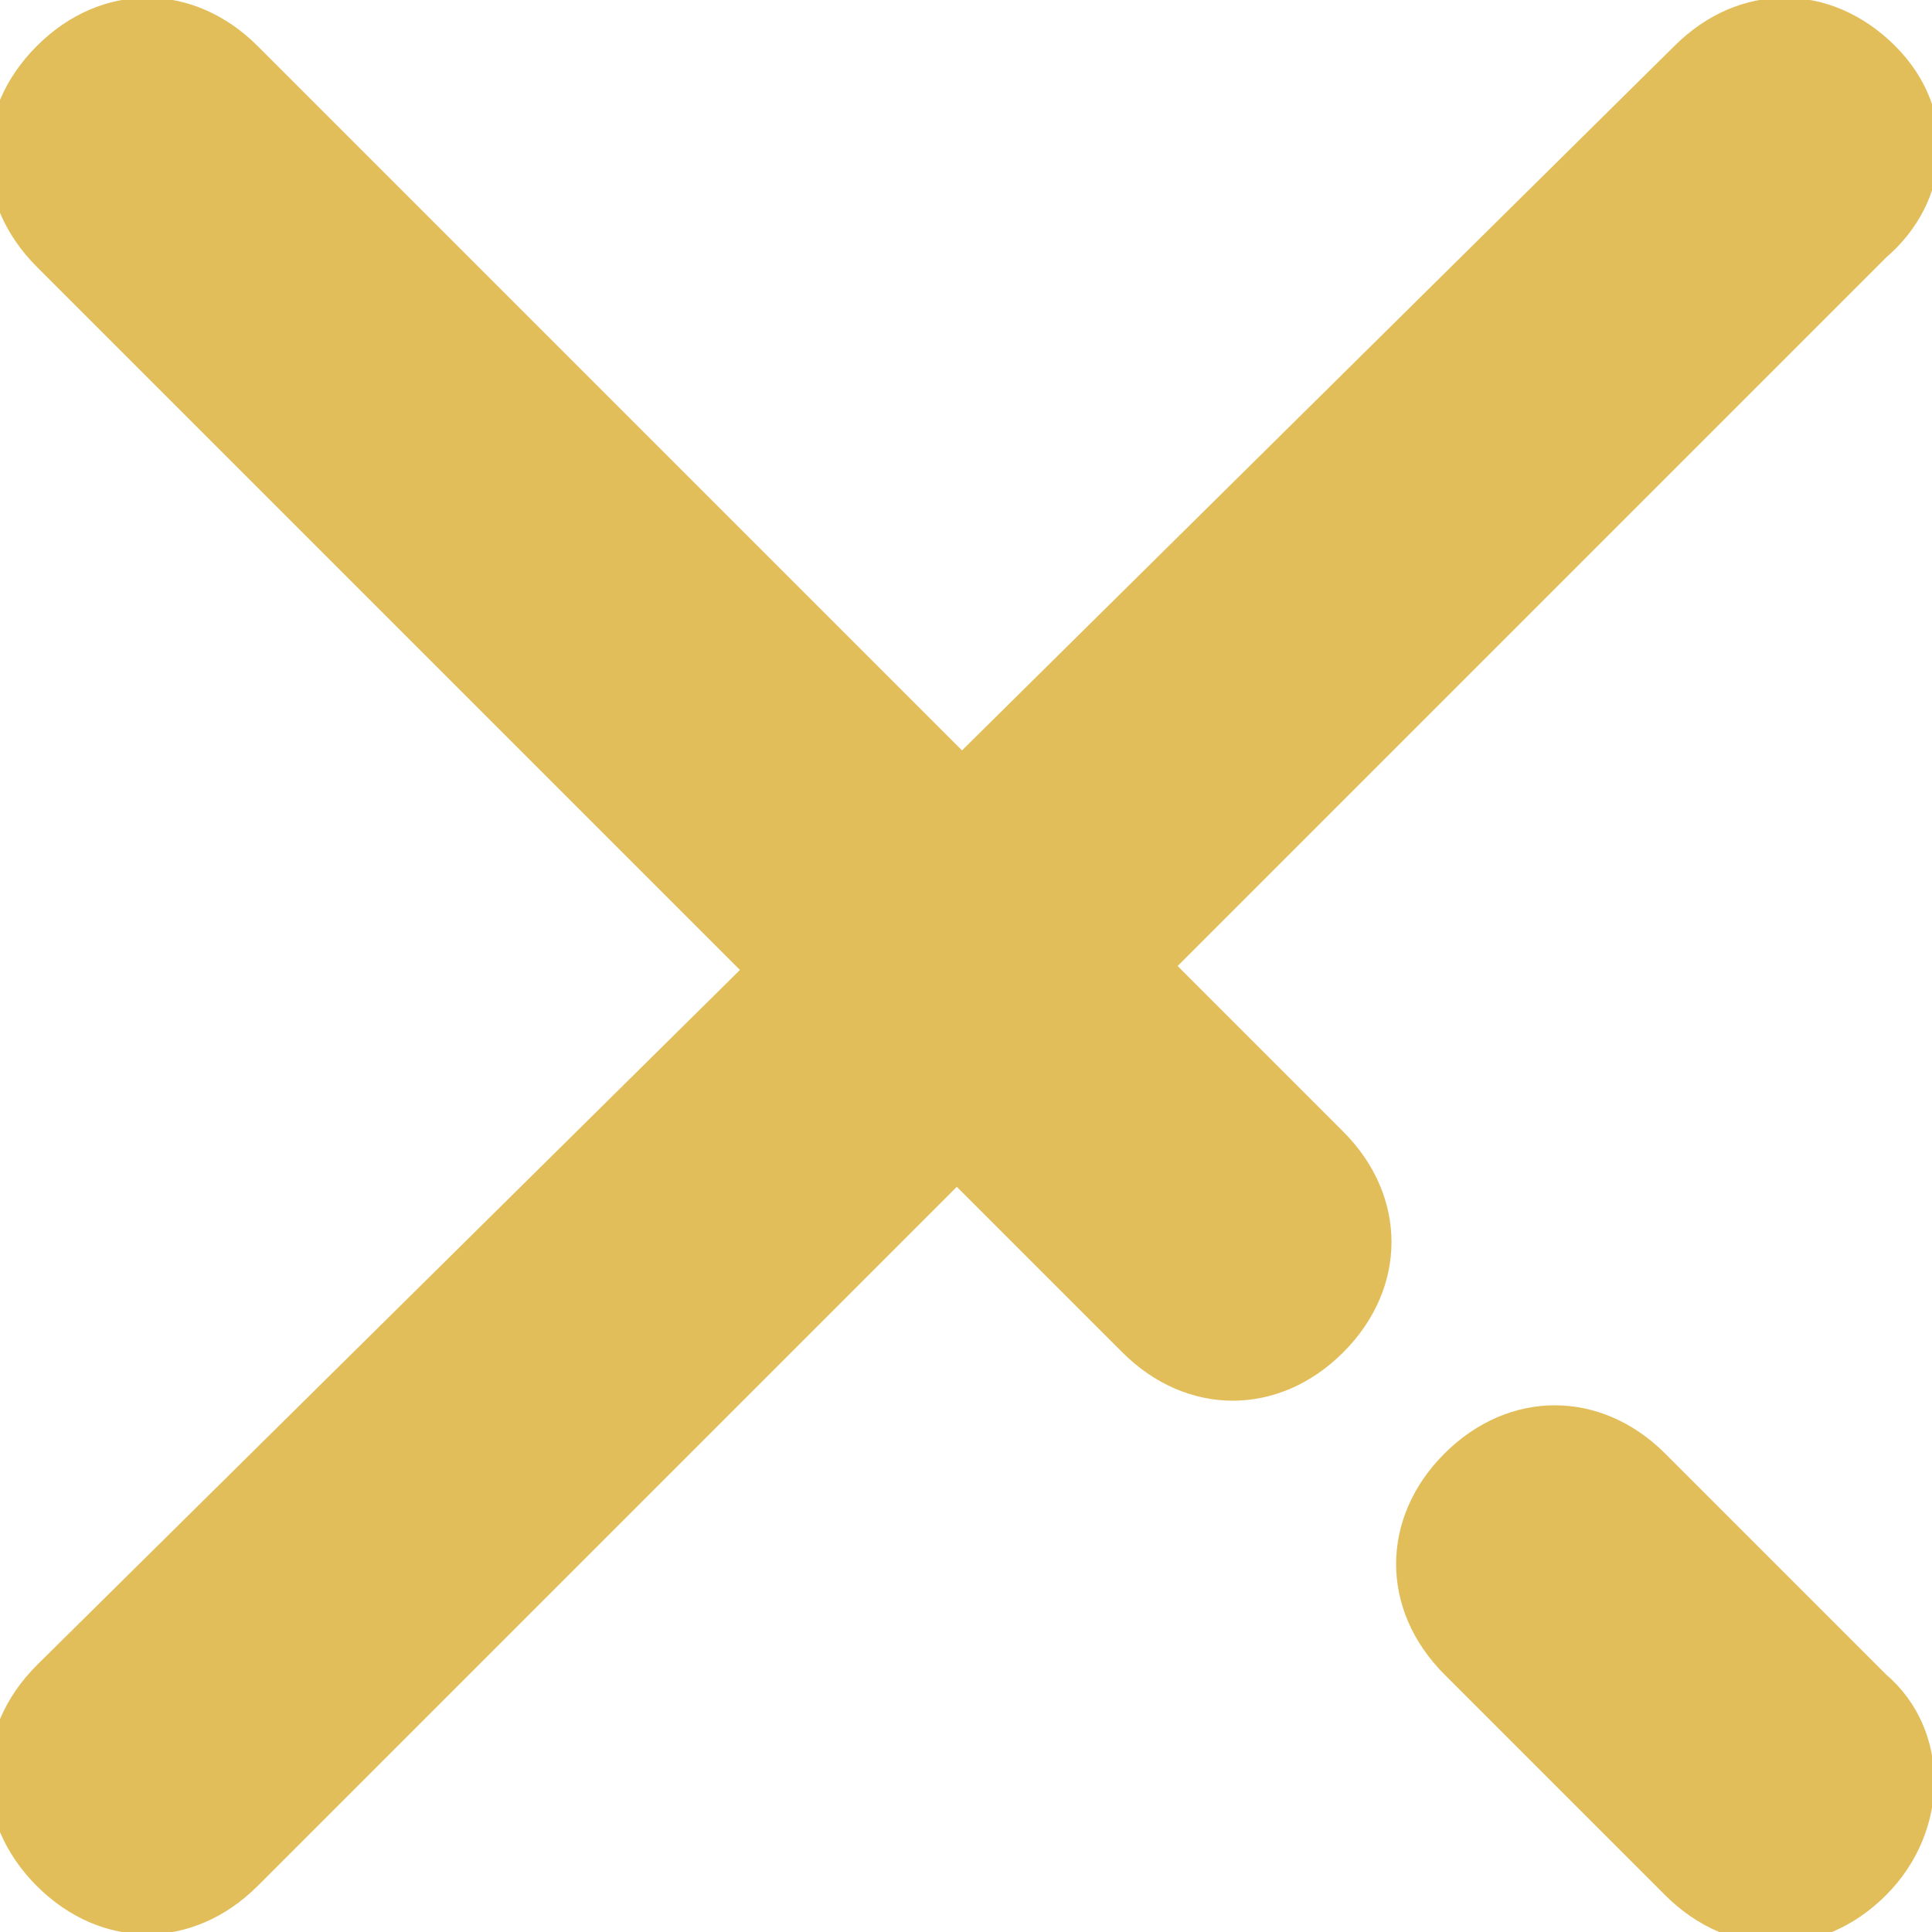
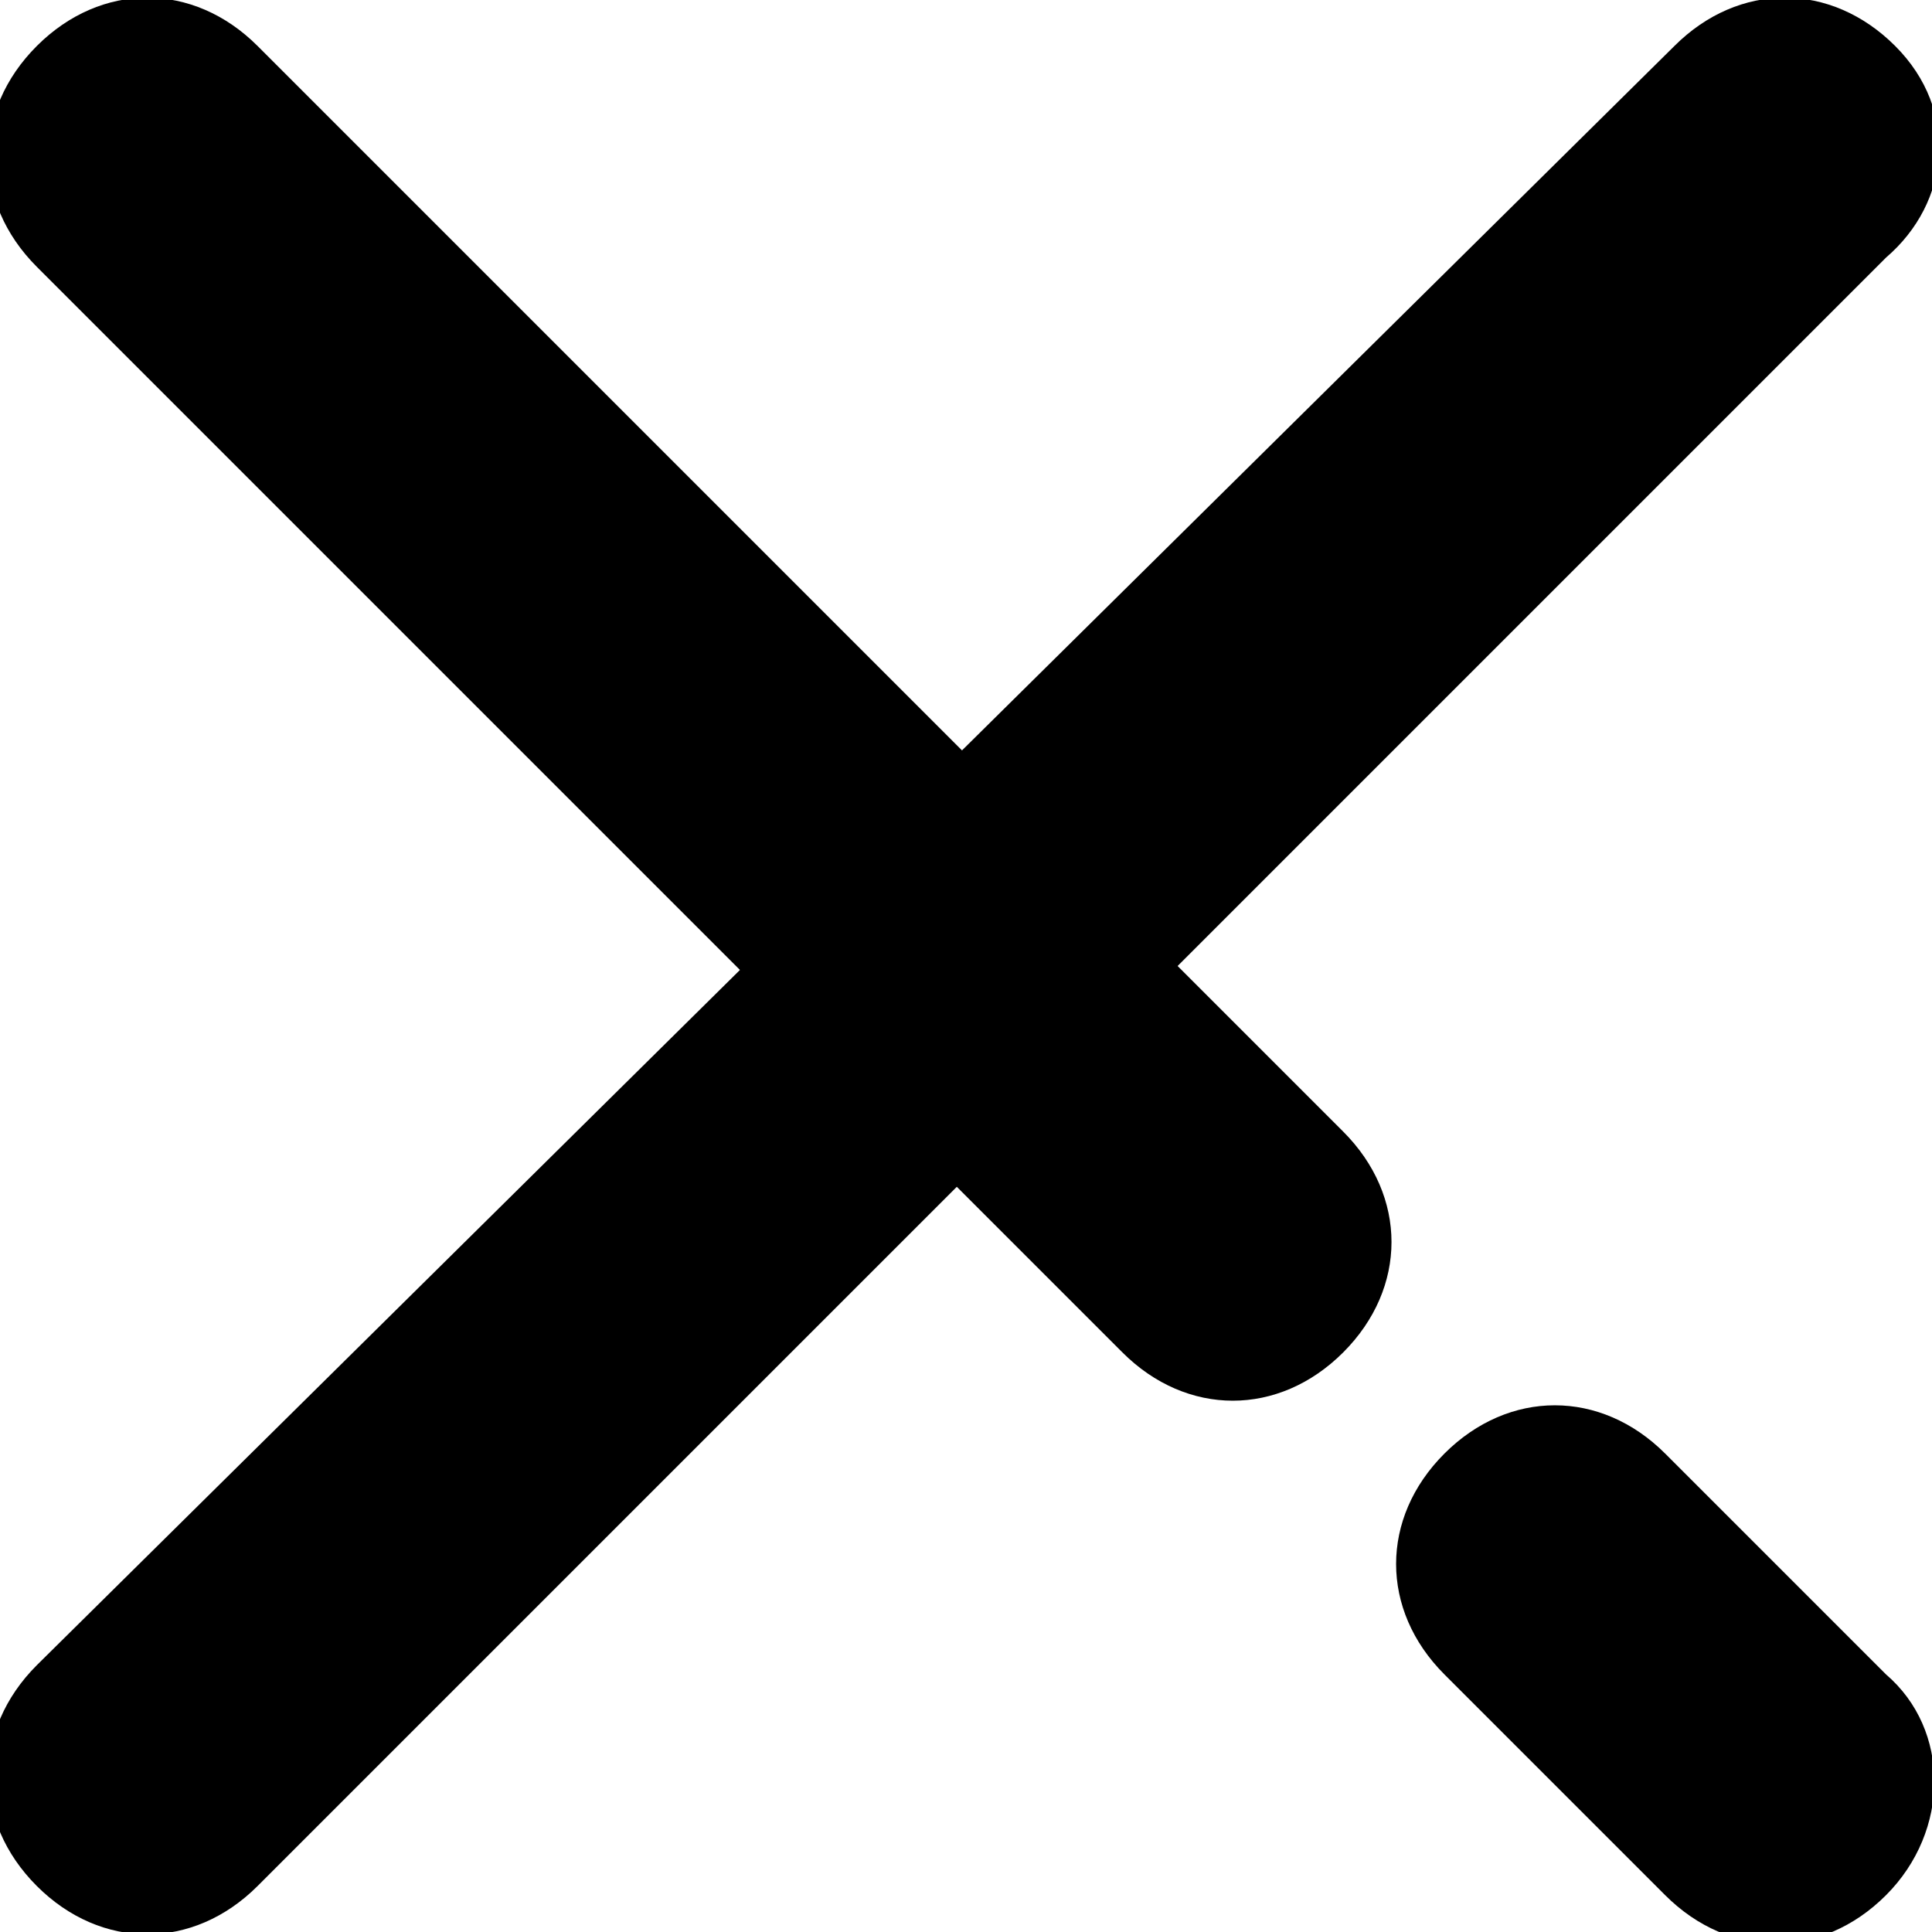
<svg xmlns="http://www.w3.org/2000/svg" version="1.1" x="0px" y="0px" width="21px" height="21px" viewBox="0 0 21 21" style="enable-background:new 0 0 21 21;" xml:space="preserve">
  <style type="text/css">
- 	.st0{fill:#e2be5a;}
- 	.st1{fill:#e2be5a;}
+ 	.st0{fill:#000000;}
+ 	.st1{fill:#000000;}
</style>
  <defs>
</defs>
  <g>
    <path class="st0" d="M20.5,2.8L2.8,20.5c-0.7,0.7-1.7,0.7-2.4,0s-0.7-1.7,0-2.4L18.2,0.5c0.7-0.7,1.7-0.7,2.4,0S21.2,2.2,20.5,2.8z   " />
  </g>
  <g>
    <path class="st0" d="M2.8,0.5c-0.7-0.7-1.7-0.7-2.4,0c-0.7,0.7-0.7,1.7,0,2.4l11.8,11.8c0.7,0.7,1.7,0.7,2.4,0   c0.7-0.7,0.7-1.7,0-2.4L2.8,0.5z" />
    <path class="st1" d="M20.5,18.2l-2.4-2.4c-0.7-0.7-1.7-0.7-2.4,0c-0.7,0.7-0.7,1.7,0,2.4l2.4,2.4c0.7,0.7,1.7,0.7,2.4,0   C21.2,19.9,21.2,18.8,20.5,18.2z" />
  </g>
</svg>
